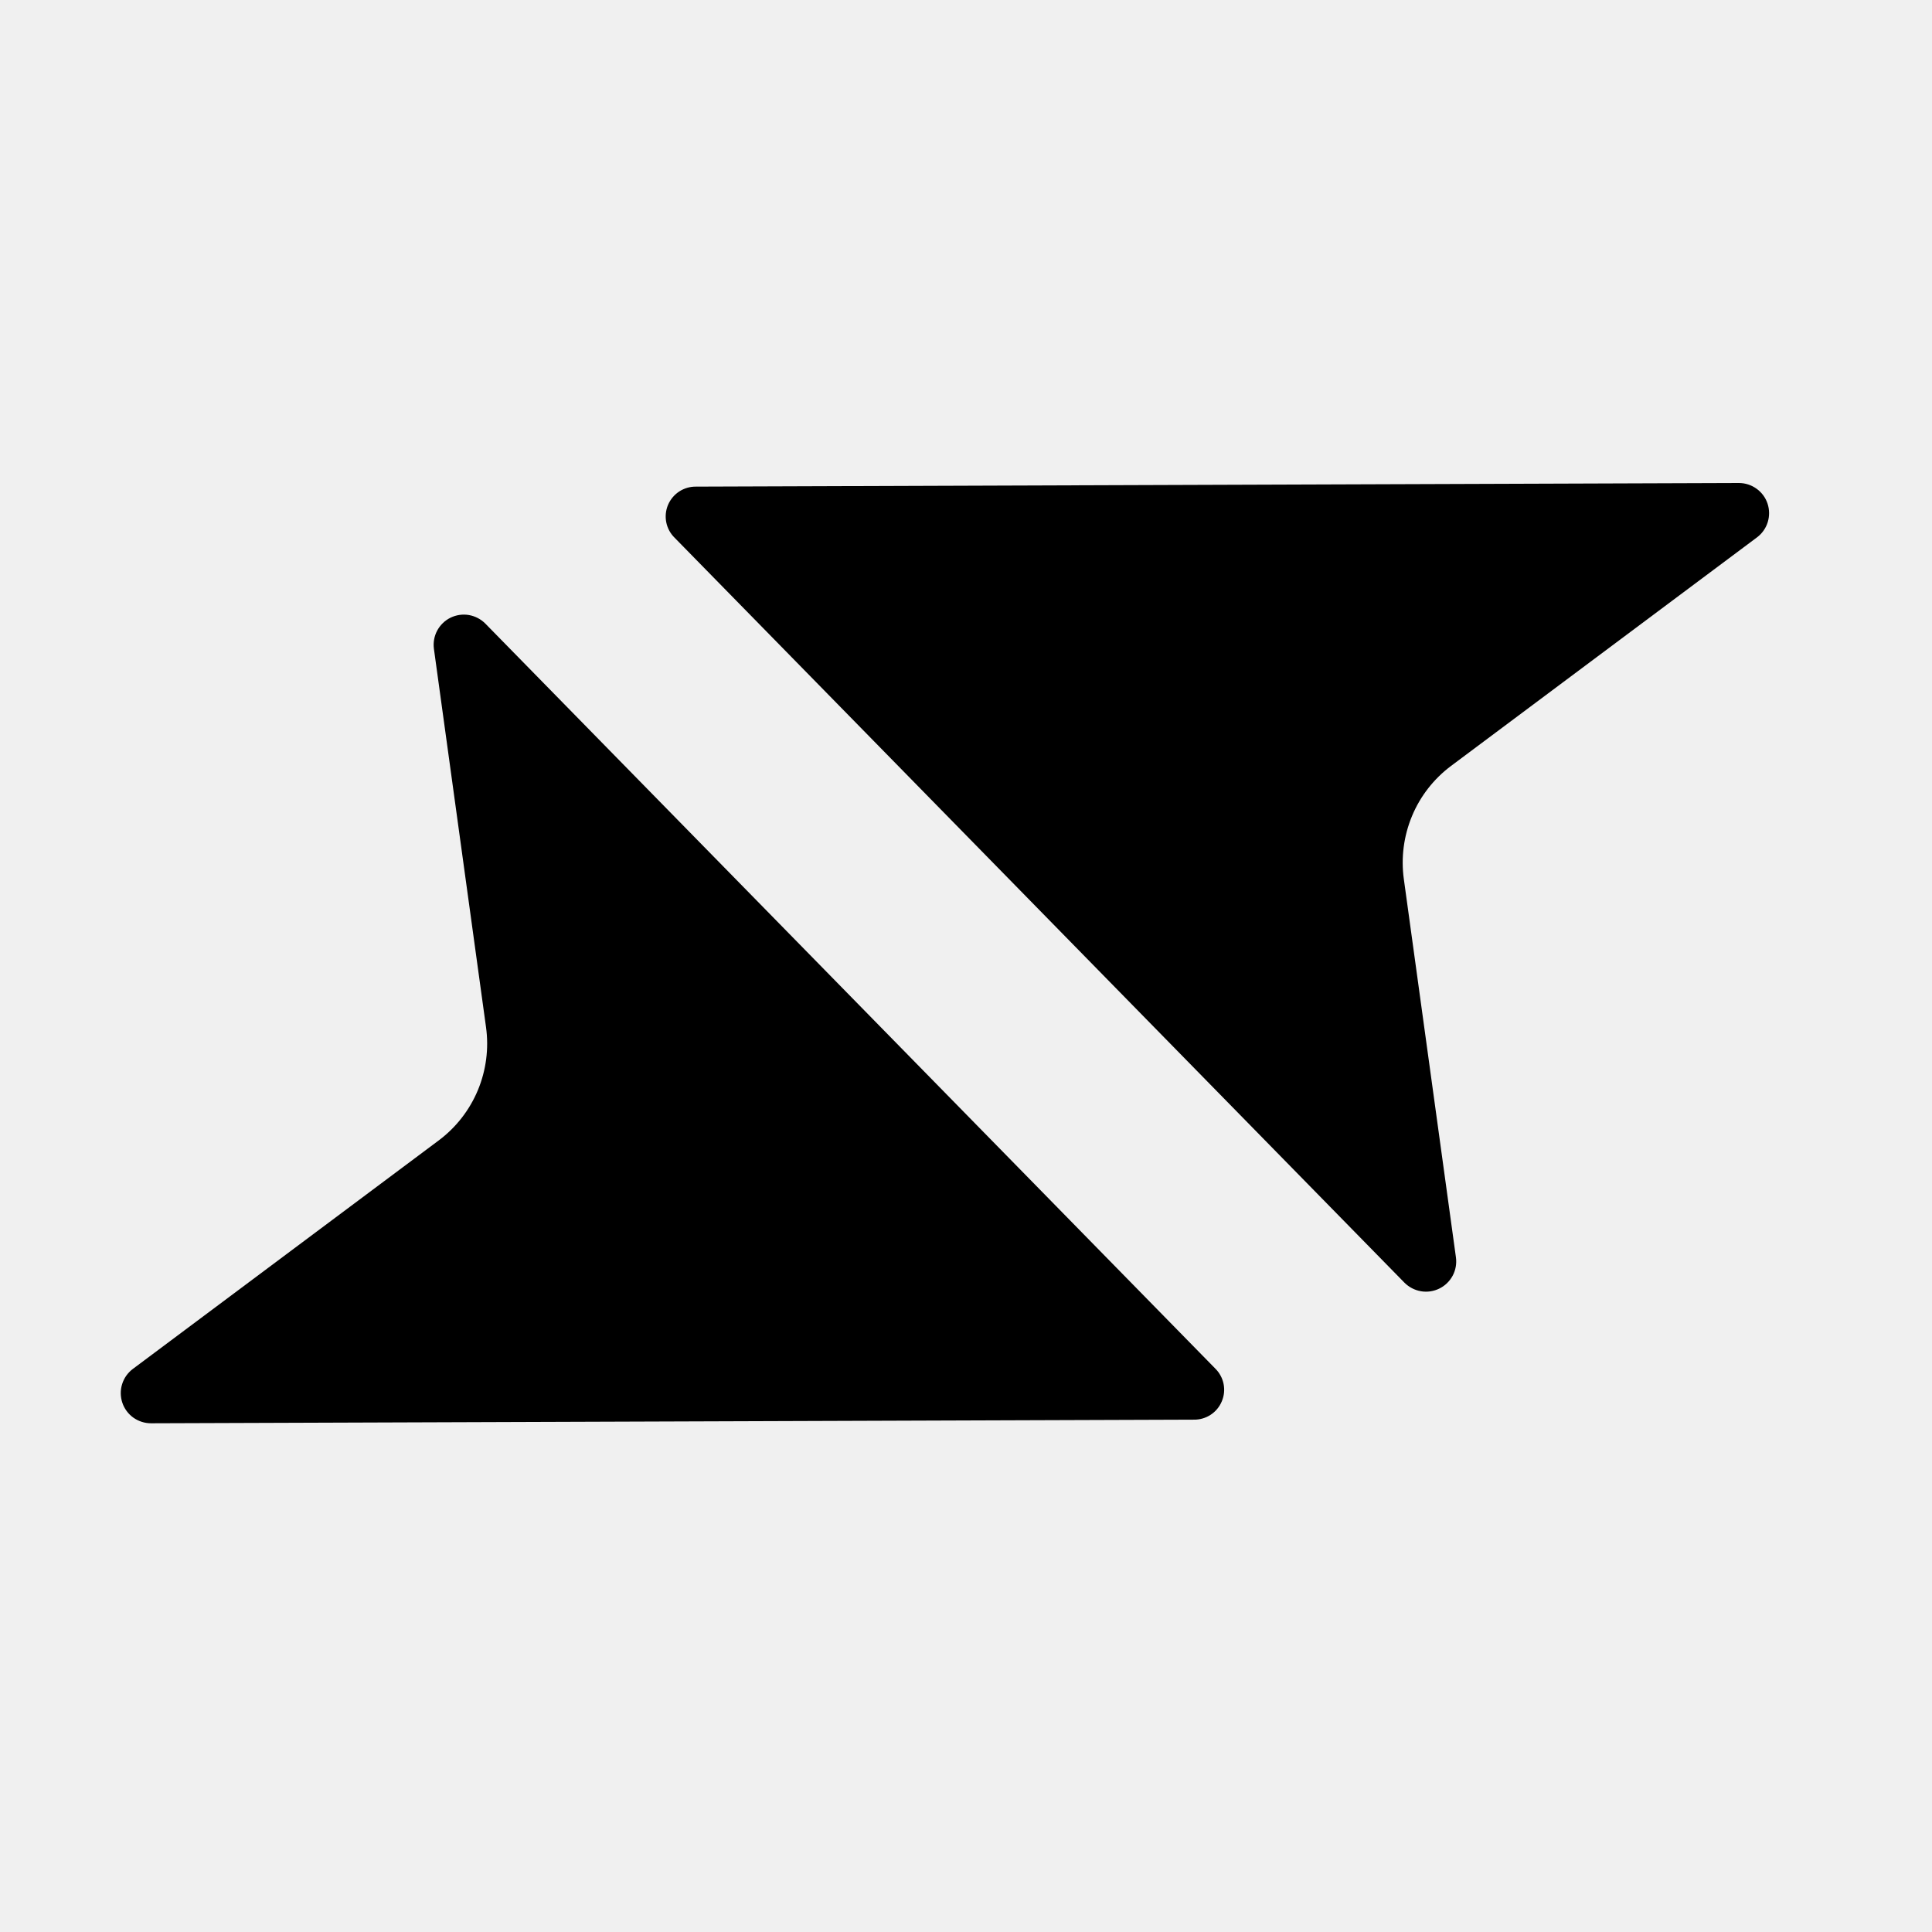
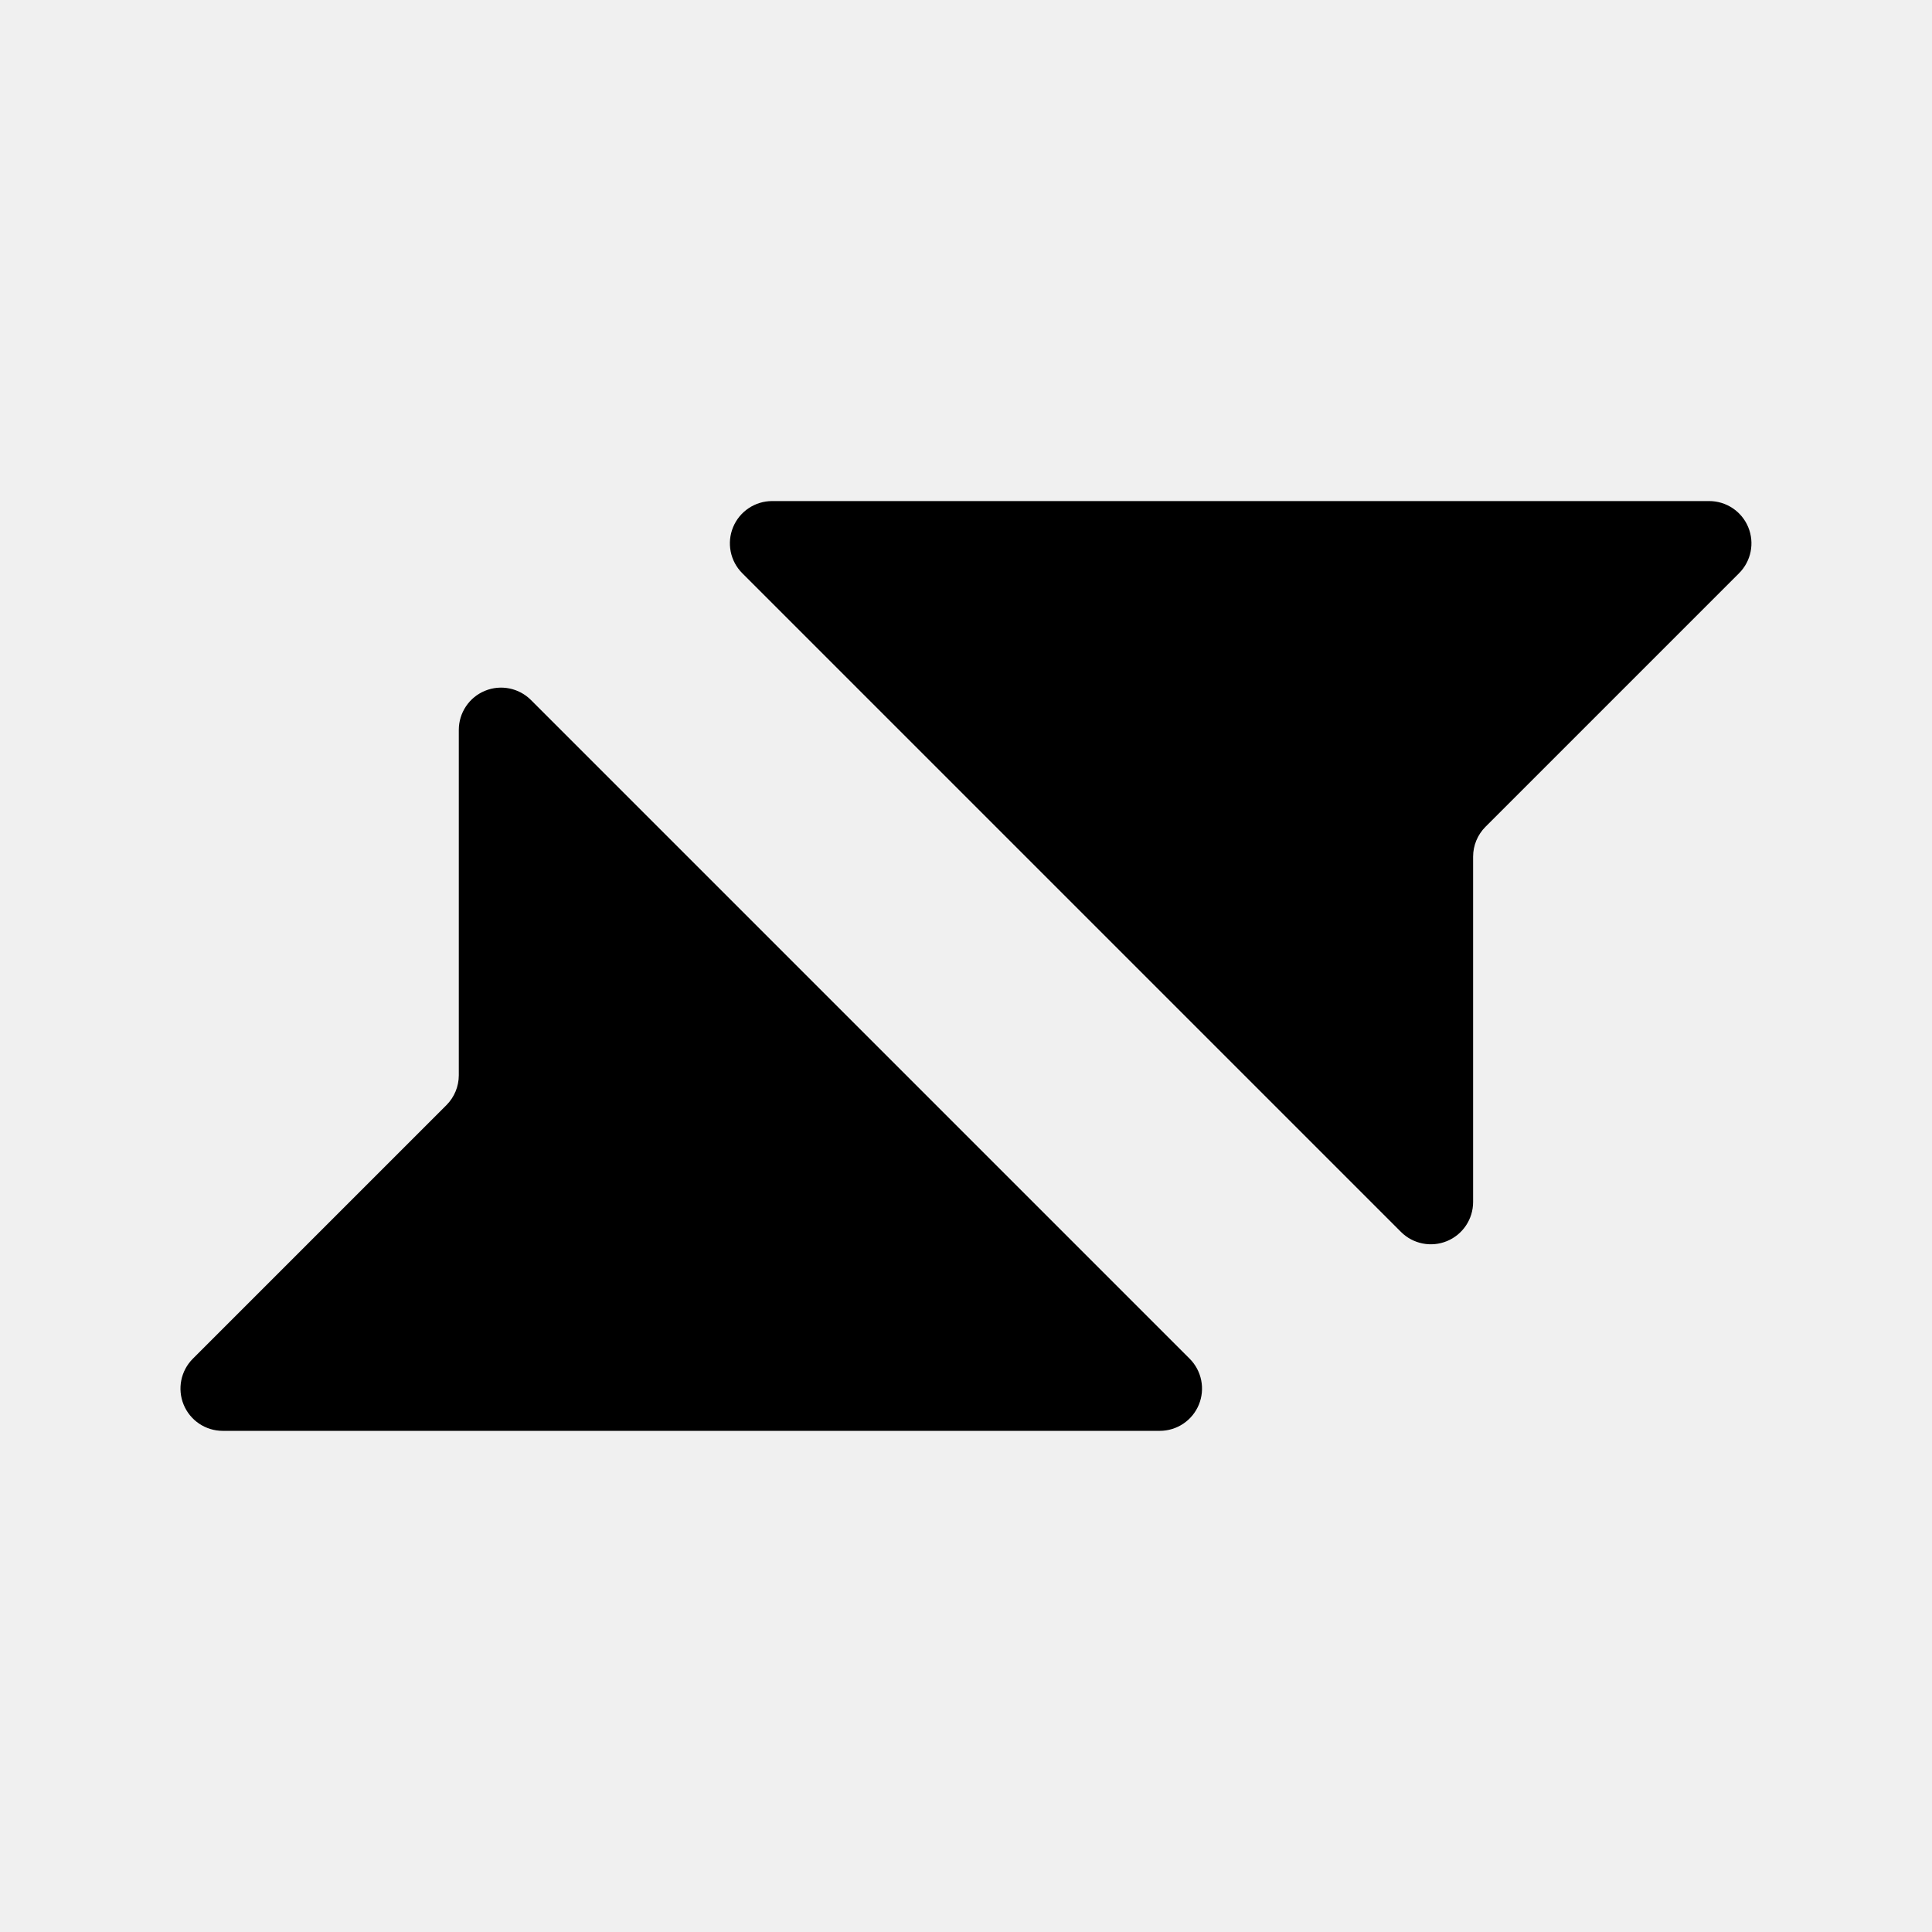
- <svg xmlns="http://www.w3.org/2000/svg" width="32" height="32" viewBox="-2 -8 32 32" fill="none">
+ <svg xmlns="http://www.w3.org/2000/svg" width="32" height="32" viewBox="-1.428 -5.928 22.857 22.857" fill="none">
  <style>@media (prefers-color-scheme: dark){path{fill:#fff}}</style>
-   <path d="M9.531 0.06C9.432 0.058 9.334 0.086 9.251 0.14C9.168 0.194 9.103 0.272 9.064 0.364C9.026 0.455 9.016 0.556 9.036 0.654C9.056 0.751 9.105 0.84 9.176 0.909L21.262 13.245C21.336 13.319 21.431 13.369 21.535 13.387C21.639 13.405 21.745 13.389 21.839 13.343C21.934 13.297 22.011 13.222 22.061 13.129C22.11 13.037 22.129 12.931 22.115 12.827L21.252 6.561C21.203 6.207 21.25 5.847 21.387 5.517C21.524 5.187 21.748 4.9 22.034 4.686L27.102 0.9C27.186 0.837 27.248 0.749 27.279 0.649C27.31 0.549 27.309 0.441 27.276 0.341C27.243 0.242 27.179 0.155 27.093 0.094C27.008 0.033 26.906 -0 26.801 1.5298e-06L9.531 0.06Z" fill="#000" />
-   <path d="M17.771 15.514C17.87 15.516 17.968 15.488 18.051 15.434C18.134 15.38 18.199 15.302 18.237 15.21C18.276 15.118 18.286 15.018 18.266 14.92C18.246 14.823 18.197 14.734 18.126 14.665L6.039 2.329C5.966 2.255 5.87 2.205 5.767 2.187C5.663 2.169 5.557 2.185 5.462 2.231C5.368 2.277 5.291 2.352 5.241 2.445C5.192 2.537 5.173 2.643 5.187 2.747L6.05 9.013C6.099 9.367 6.052 9.727 5.915 10.057C5.777 10.387 5.554 10.674 5.268 10.888L0.2 14.674C0.116 14.737 0.054 14.825 0.023 14.925C-0.009 15.025 -0.007 15.133 0.026 15.233C0.059 15.332 0.123 15.419 0.208 15.48C0.294 15.541 0.396 15.574 0.501 15.574L17.771 15.514Z" fill="#000" />
+   <path fill-rule="evenodd" clip-rule="evenodd" d="M7.354.854A.5.5 0 0 1 7.707 0h11.086a.5.5 0 0 1 .353.854l-3 3a.5.5 0 0 0-.146.353v4.086a.5.5 0 0 1-.854.353zm5.292 9.292a.5.5 0 0 1-.353.854H1.207a.5.5 0 0 1-.353-.854l3-3A.5.5 0 0 0 4 6.793V2.707a.5.5 0 0 1 .854-.353z" fill="#000" />
</svg>
